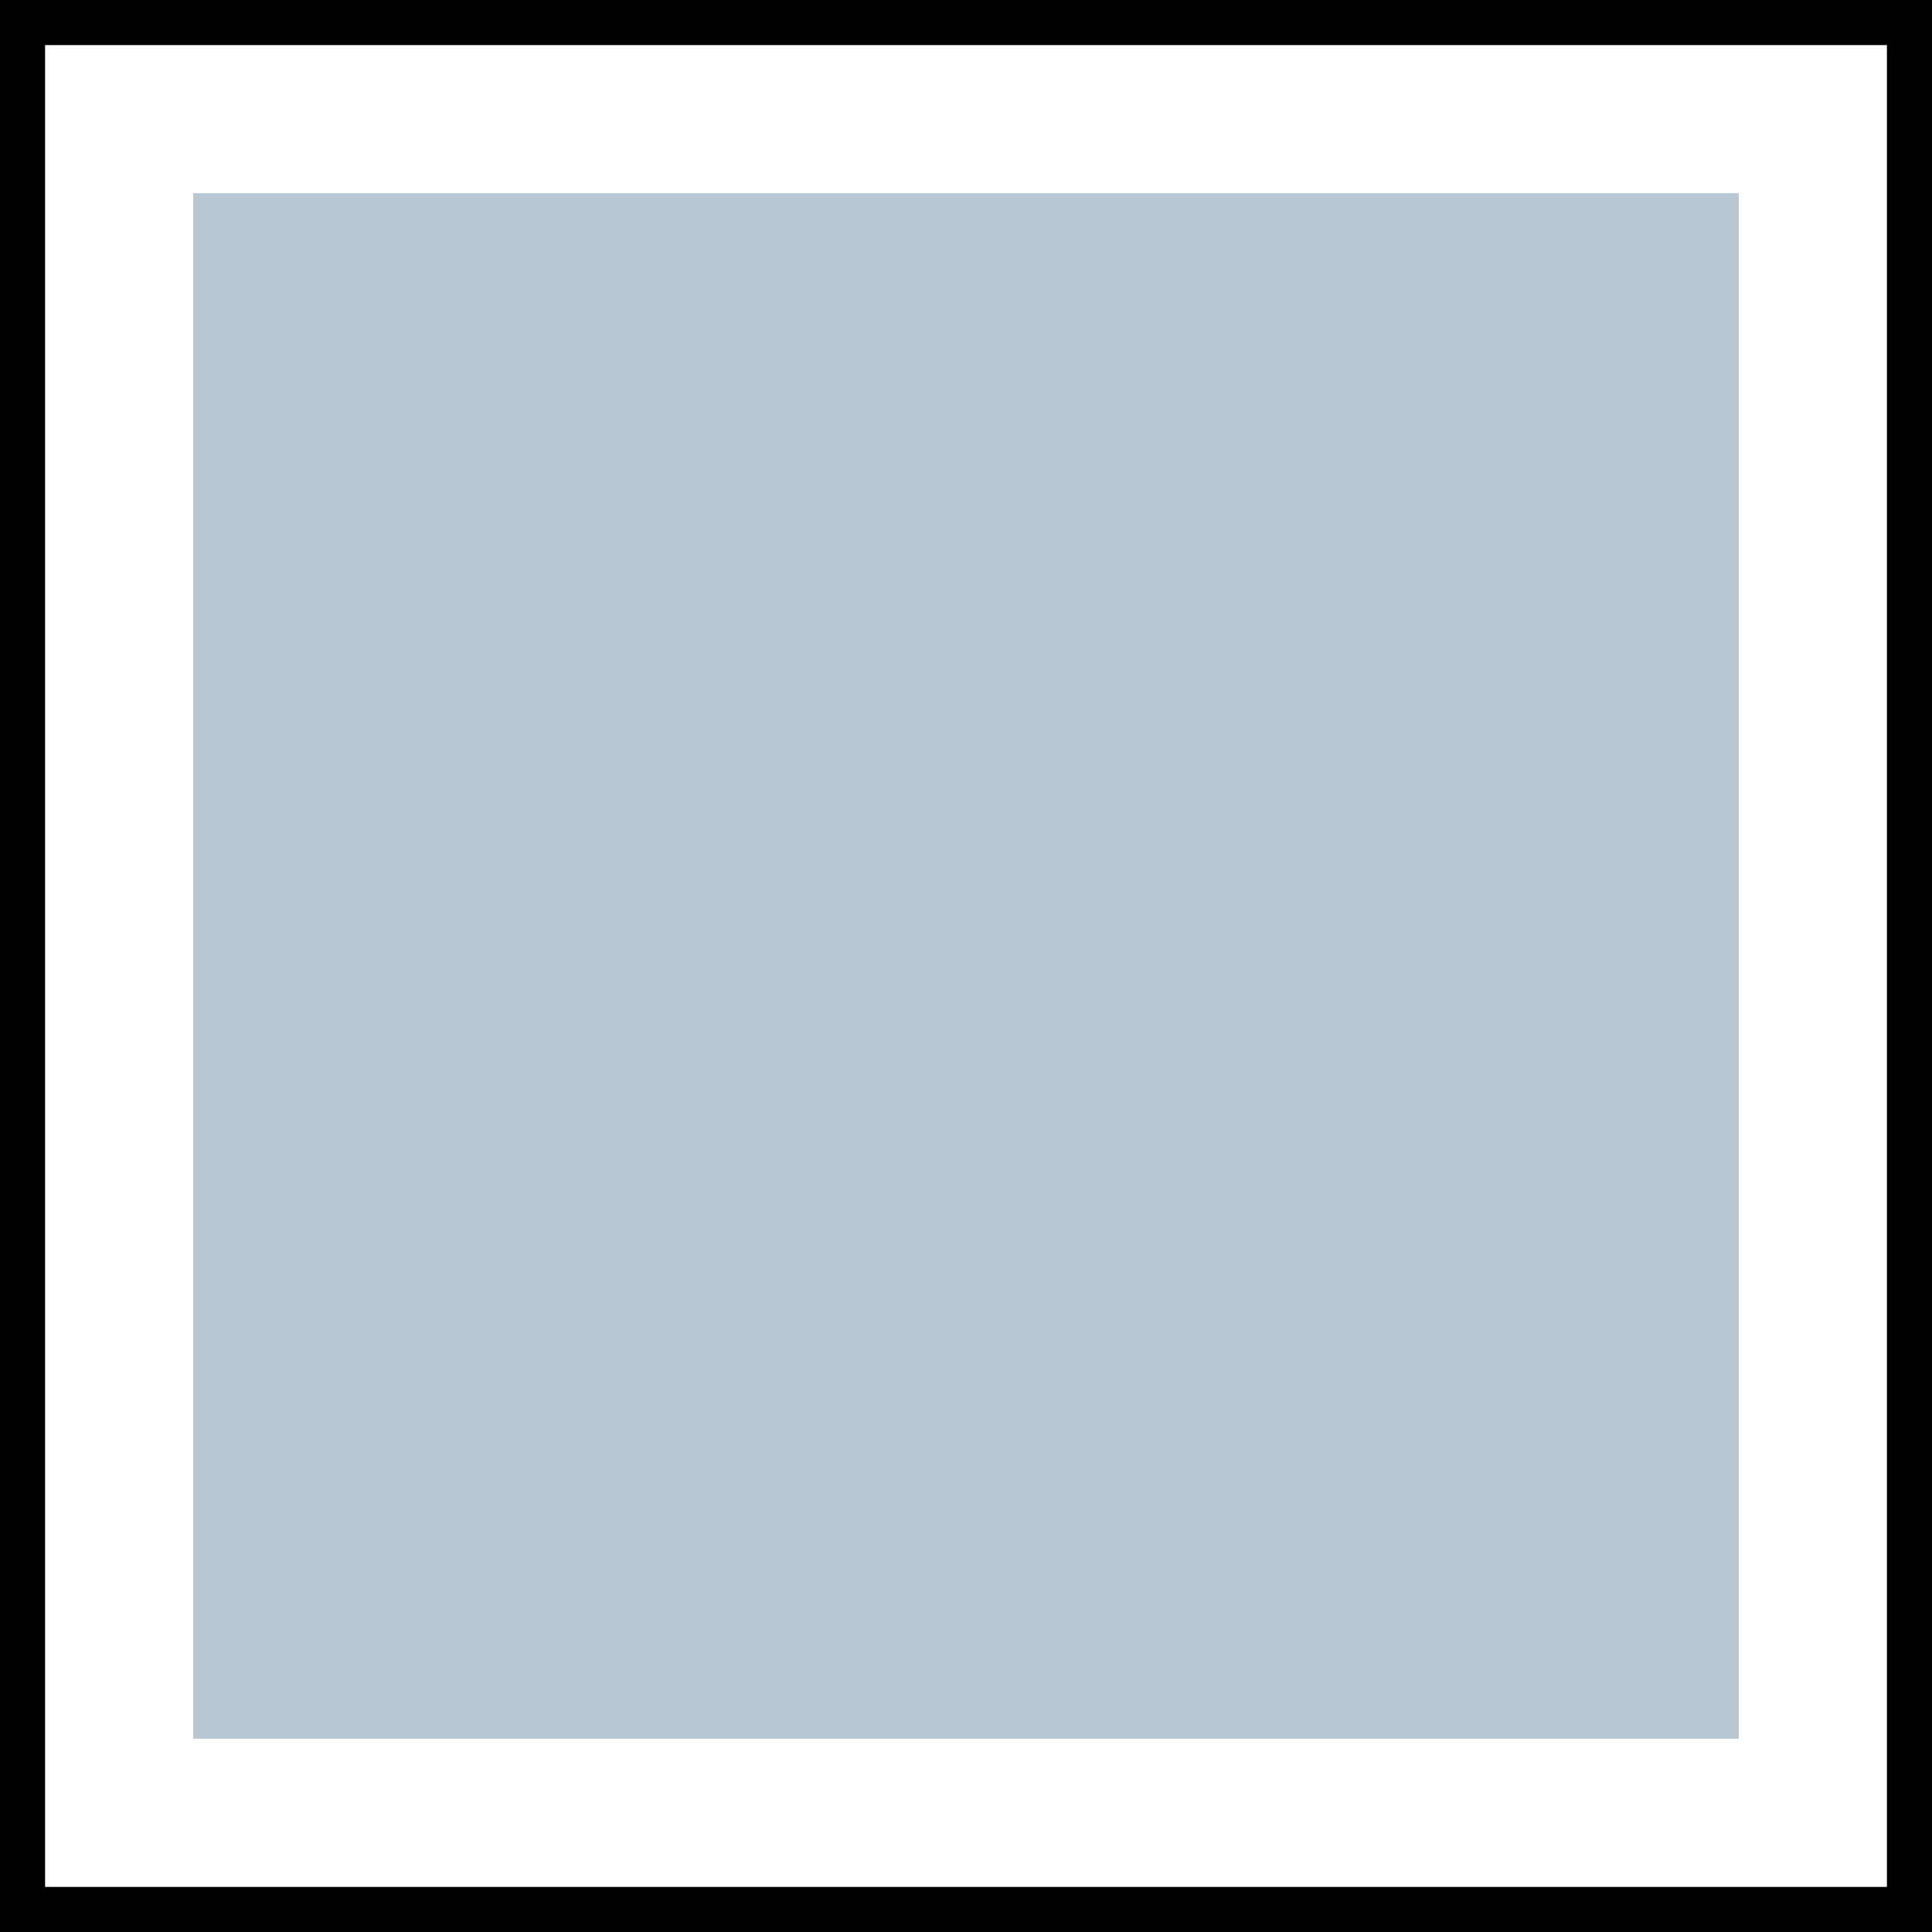
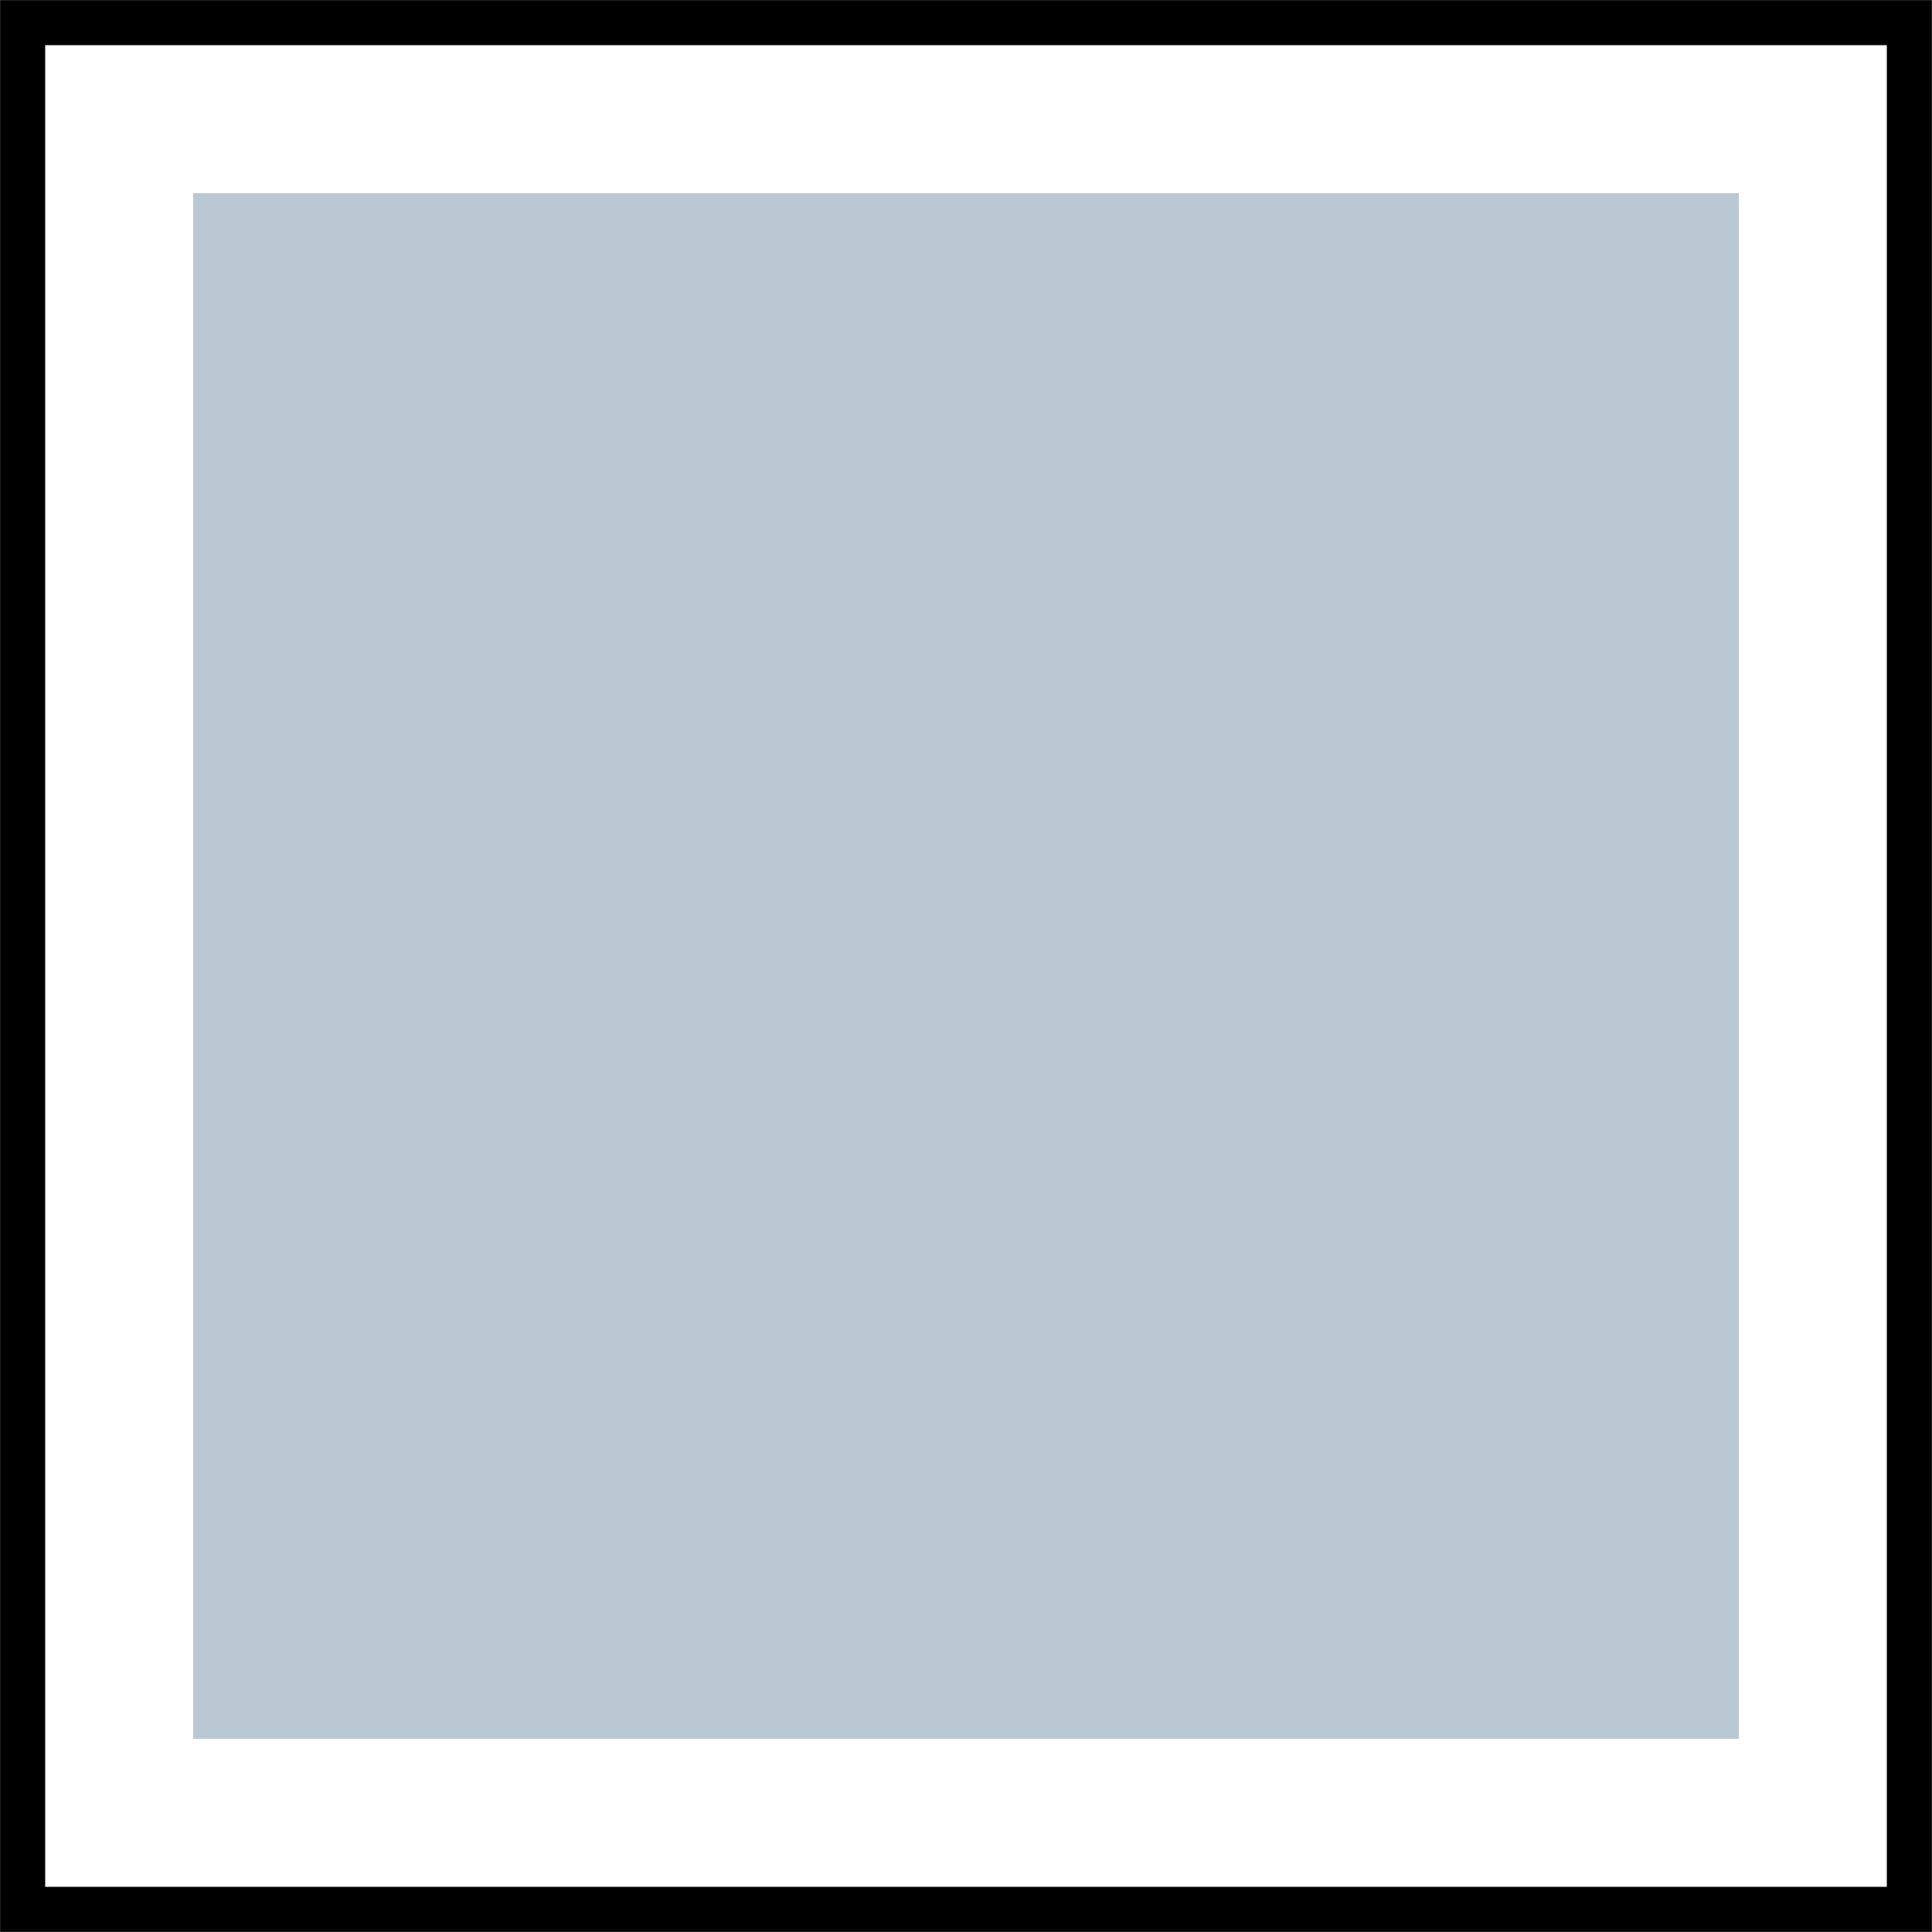
- <svg xmlns="http://www.w3.org/2000/svg" width="60" height="60" viewBox="0 0 60 60" fill="none">
-   <rect x="6" y="6" width="48" height="48" fill="#BAC8D3" />
-   <rect x="0.7" y="0.7" width="58.6" height="58.6" stroke="black" stroke-width="1.4" />
+ <svg xmlns="http://www.w3.org/2000/svg" width="35px" height="px" viewBox="0 0 35 35" version="1.1">
+   <g id="surface1">
+     <path style=" stroke:none;fill-rule:nonzero;fill:rgb(72.941%,78.431%,82.745%);fill-opacity:1;" d="M 3.5 3.5 L 31.5 3.5 L 31.5 31.5 L 3.5 31.5 Z M 3.5 3.5 " />
+     <path style="fill:none;stroke-width:1.4;stroke-linecap:butt;stroke-linejoin:miter;stroke:rgb(0%,0%,0%);stroke-opacity:1;stroke-miterlimit:4;" d="M 0.703 0.703 L 59.297 0.703 L 59.297 59.297 L 0.703 59.297 Z M 0.703 0.703 " transform="matrix(0.583333,0,0,0.583333,0,0)" />
+   </g>
</svg>
